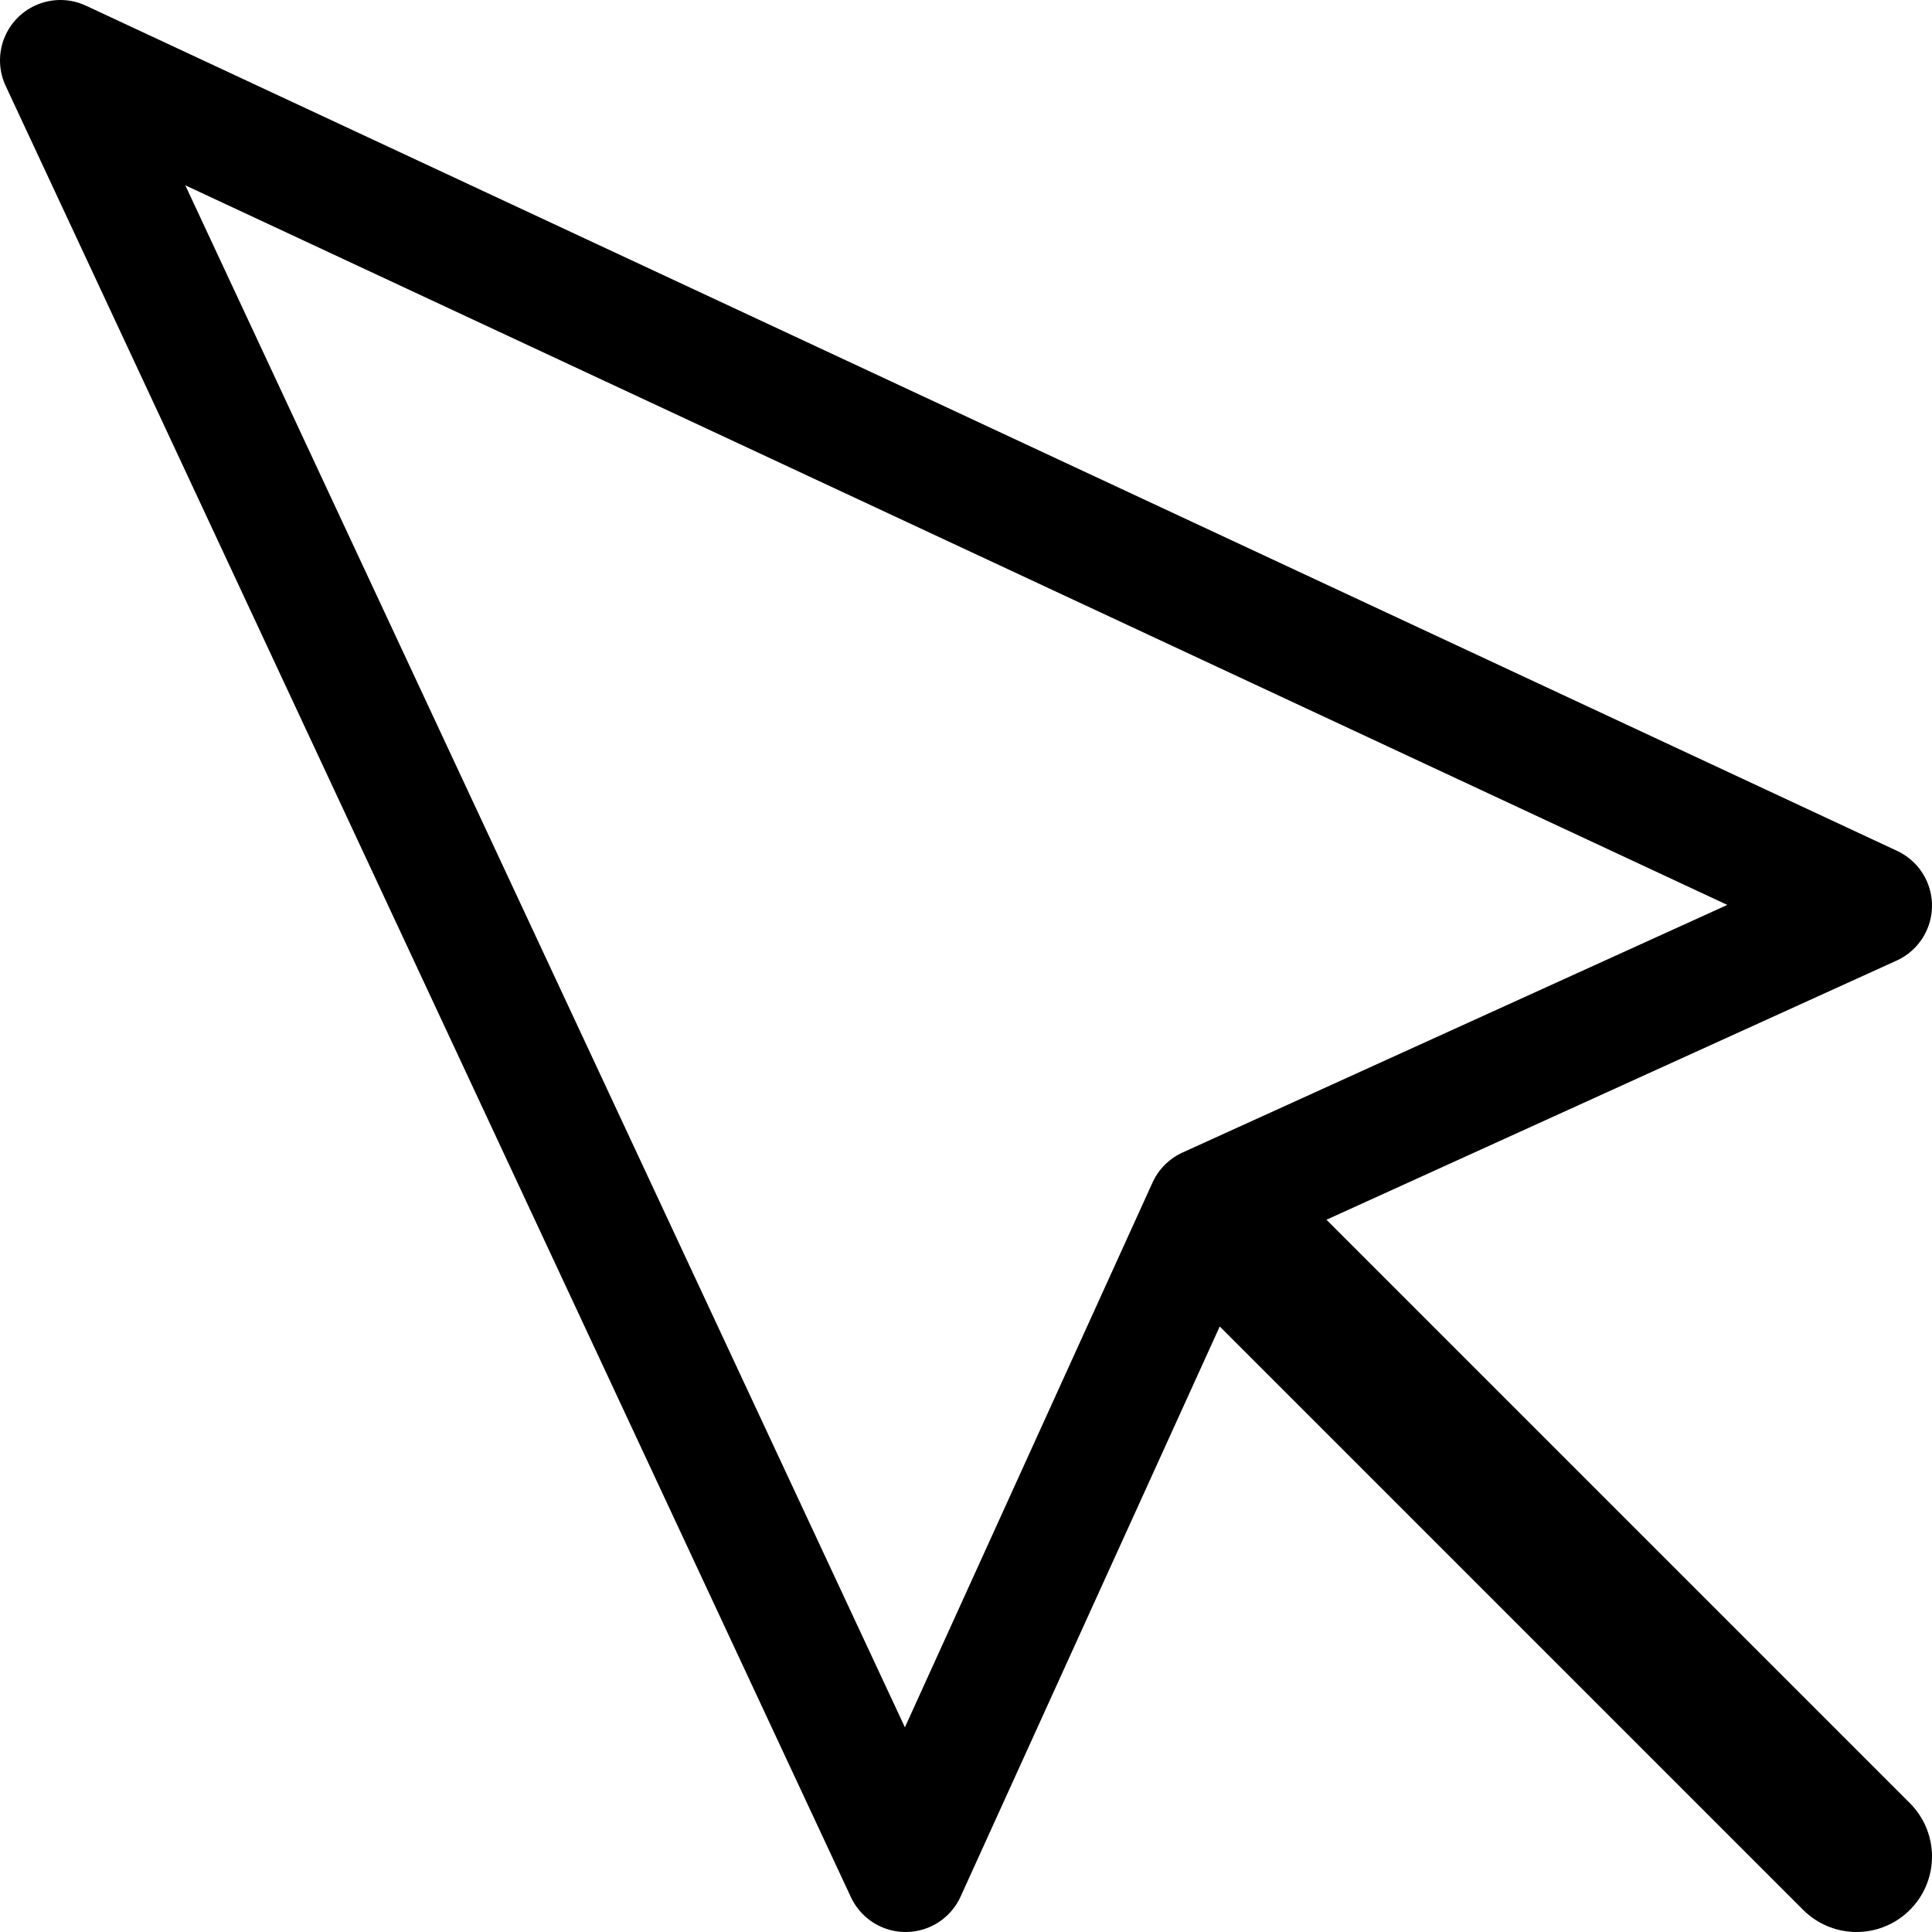
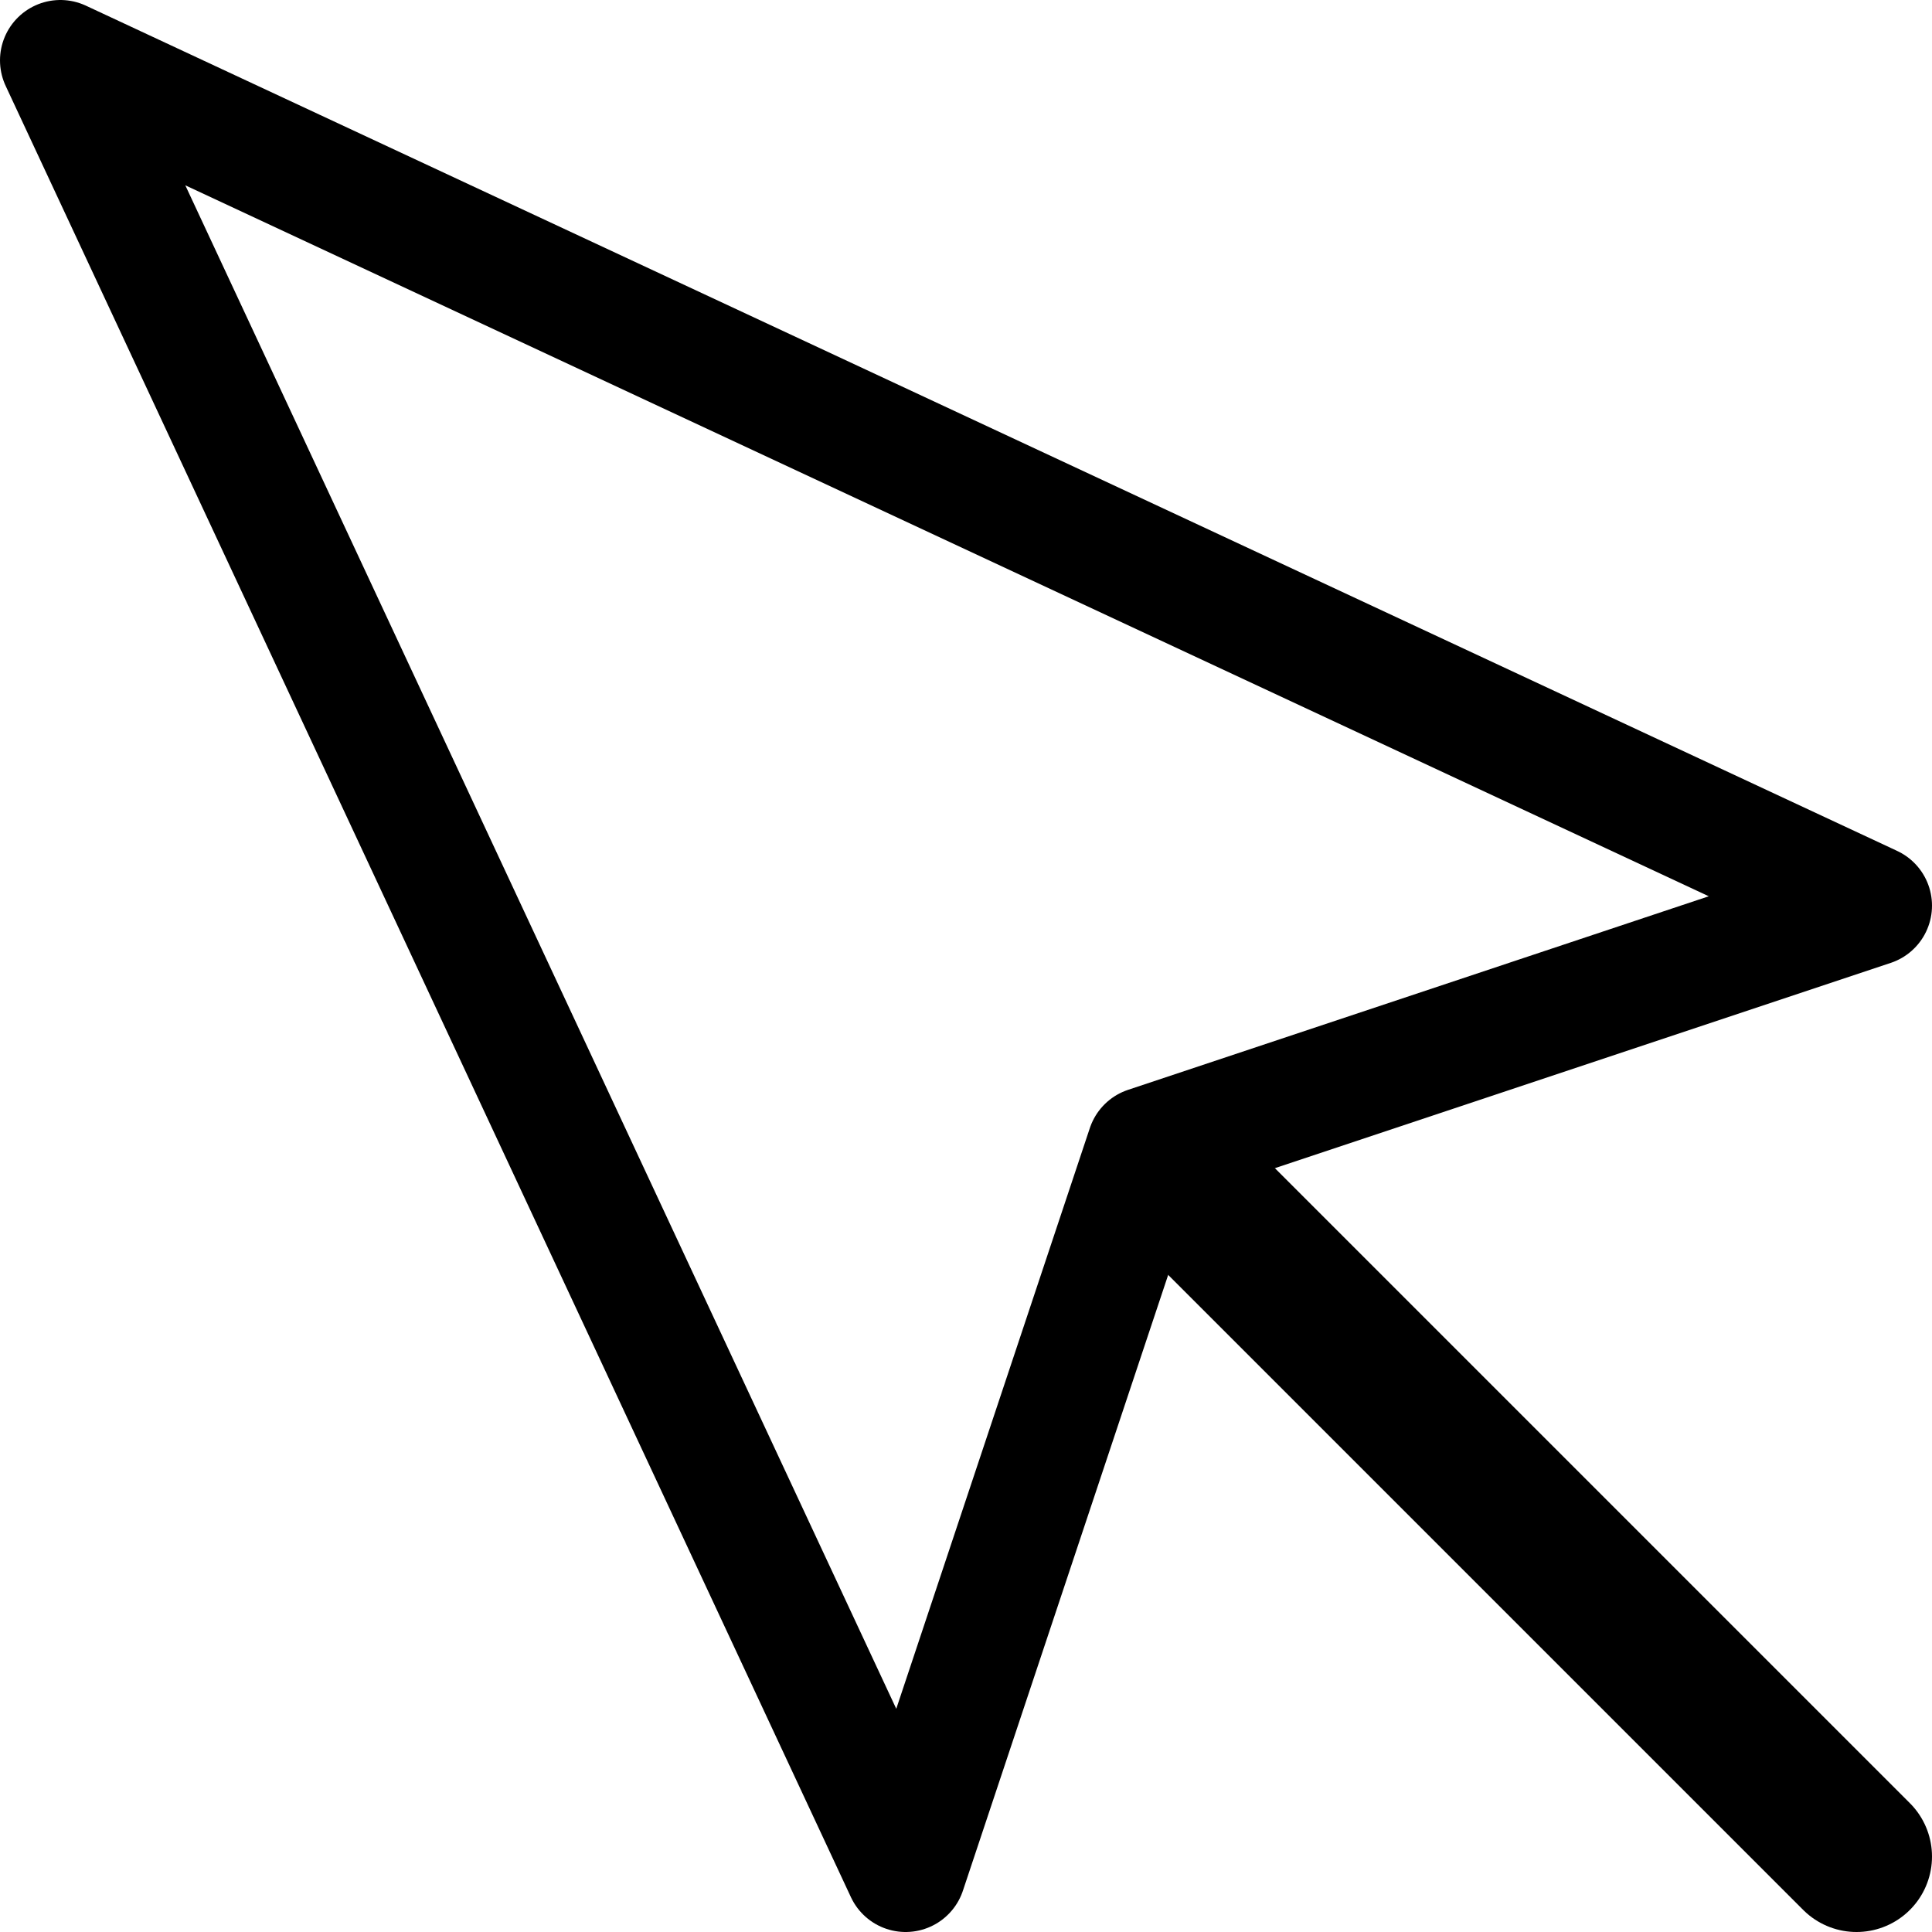
<svg xmlns="http://www.w3.org/2000/svg" width="16" height="16" focusable="false" viewBox="0 0 16 16">
  <g stroke="currentColor">
-     <path fill="none" stroke-linejoin="round" d="M7.5 15.5L10 10l5.5-2.5-15-7z" />
-     <path stroke-linecap="round" stroke-width="1.25" d="M10.5 10.5l4.875 4.875" />
+     <path fill="none" stroke-linejoin="round" d="M7.5 15.5l2-6 6-2-15-7z" />
+     <path stroke-linecap="round" stroke-width="1.25" d="M10 10l5.375 5.375" />
  </g>
</svg>
